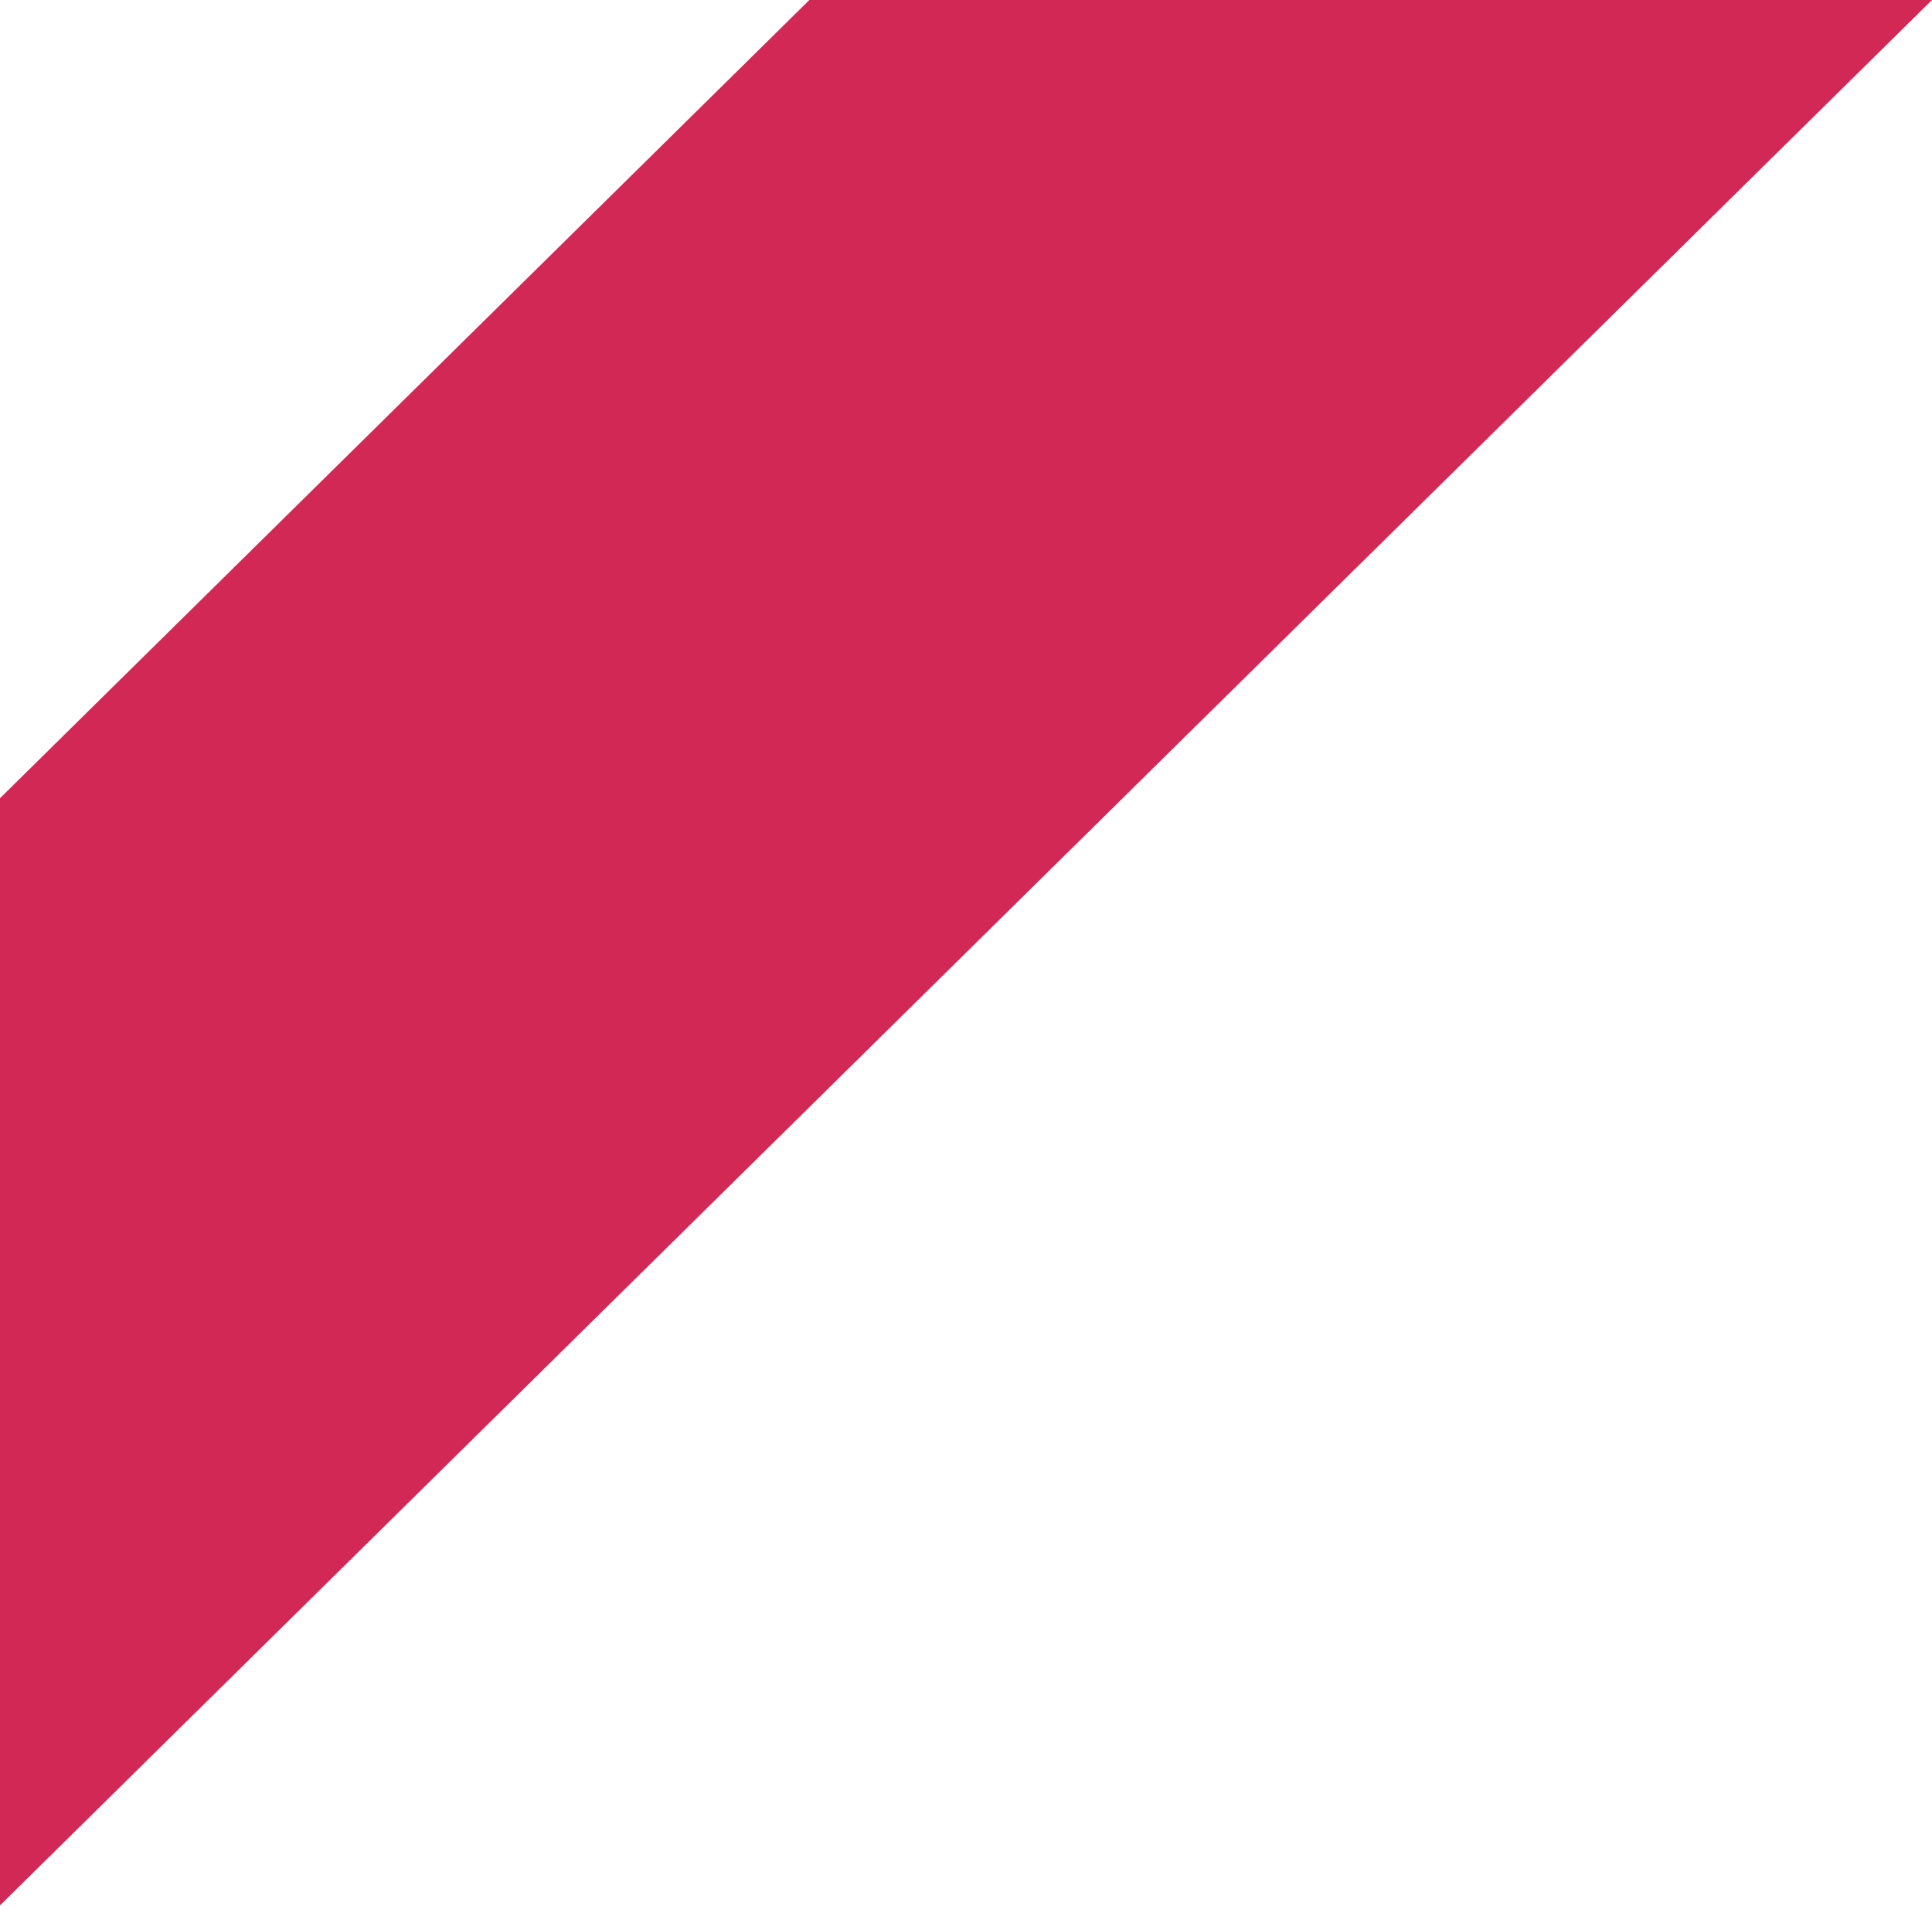
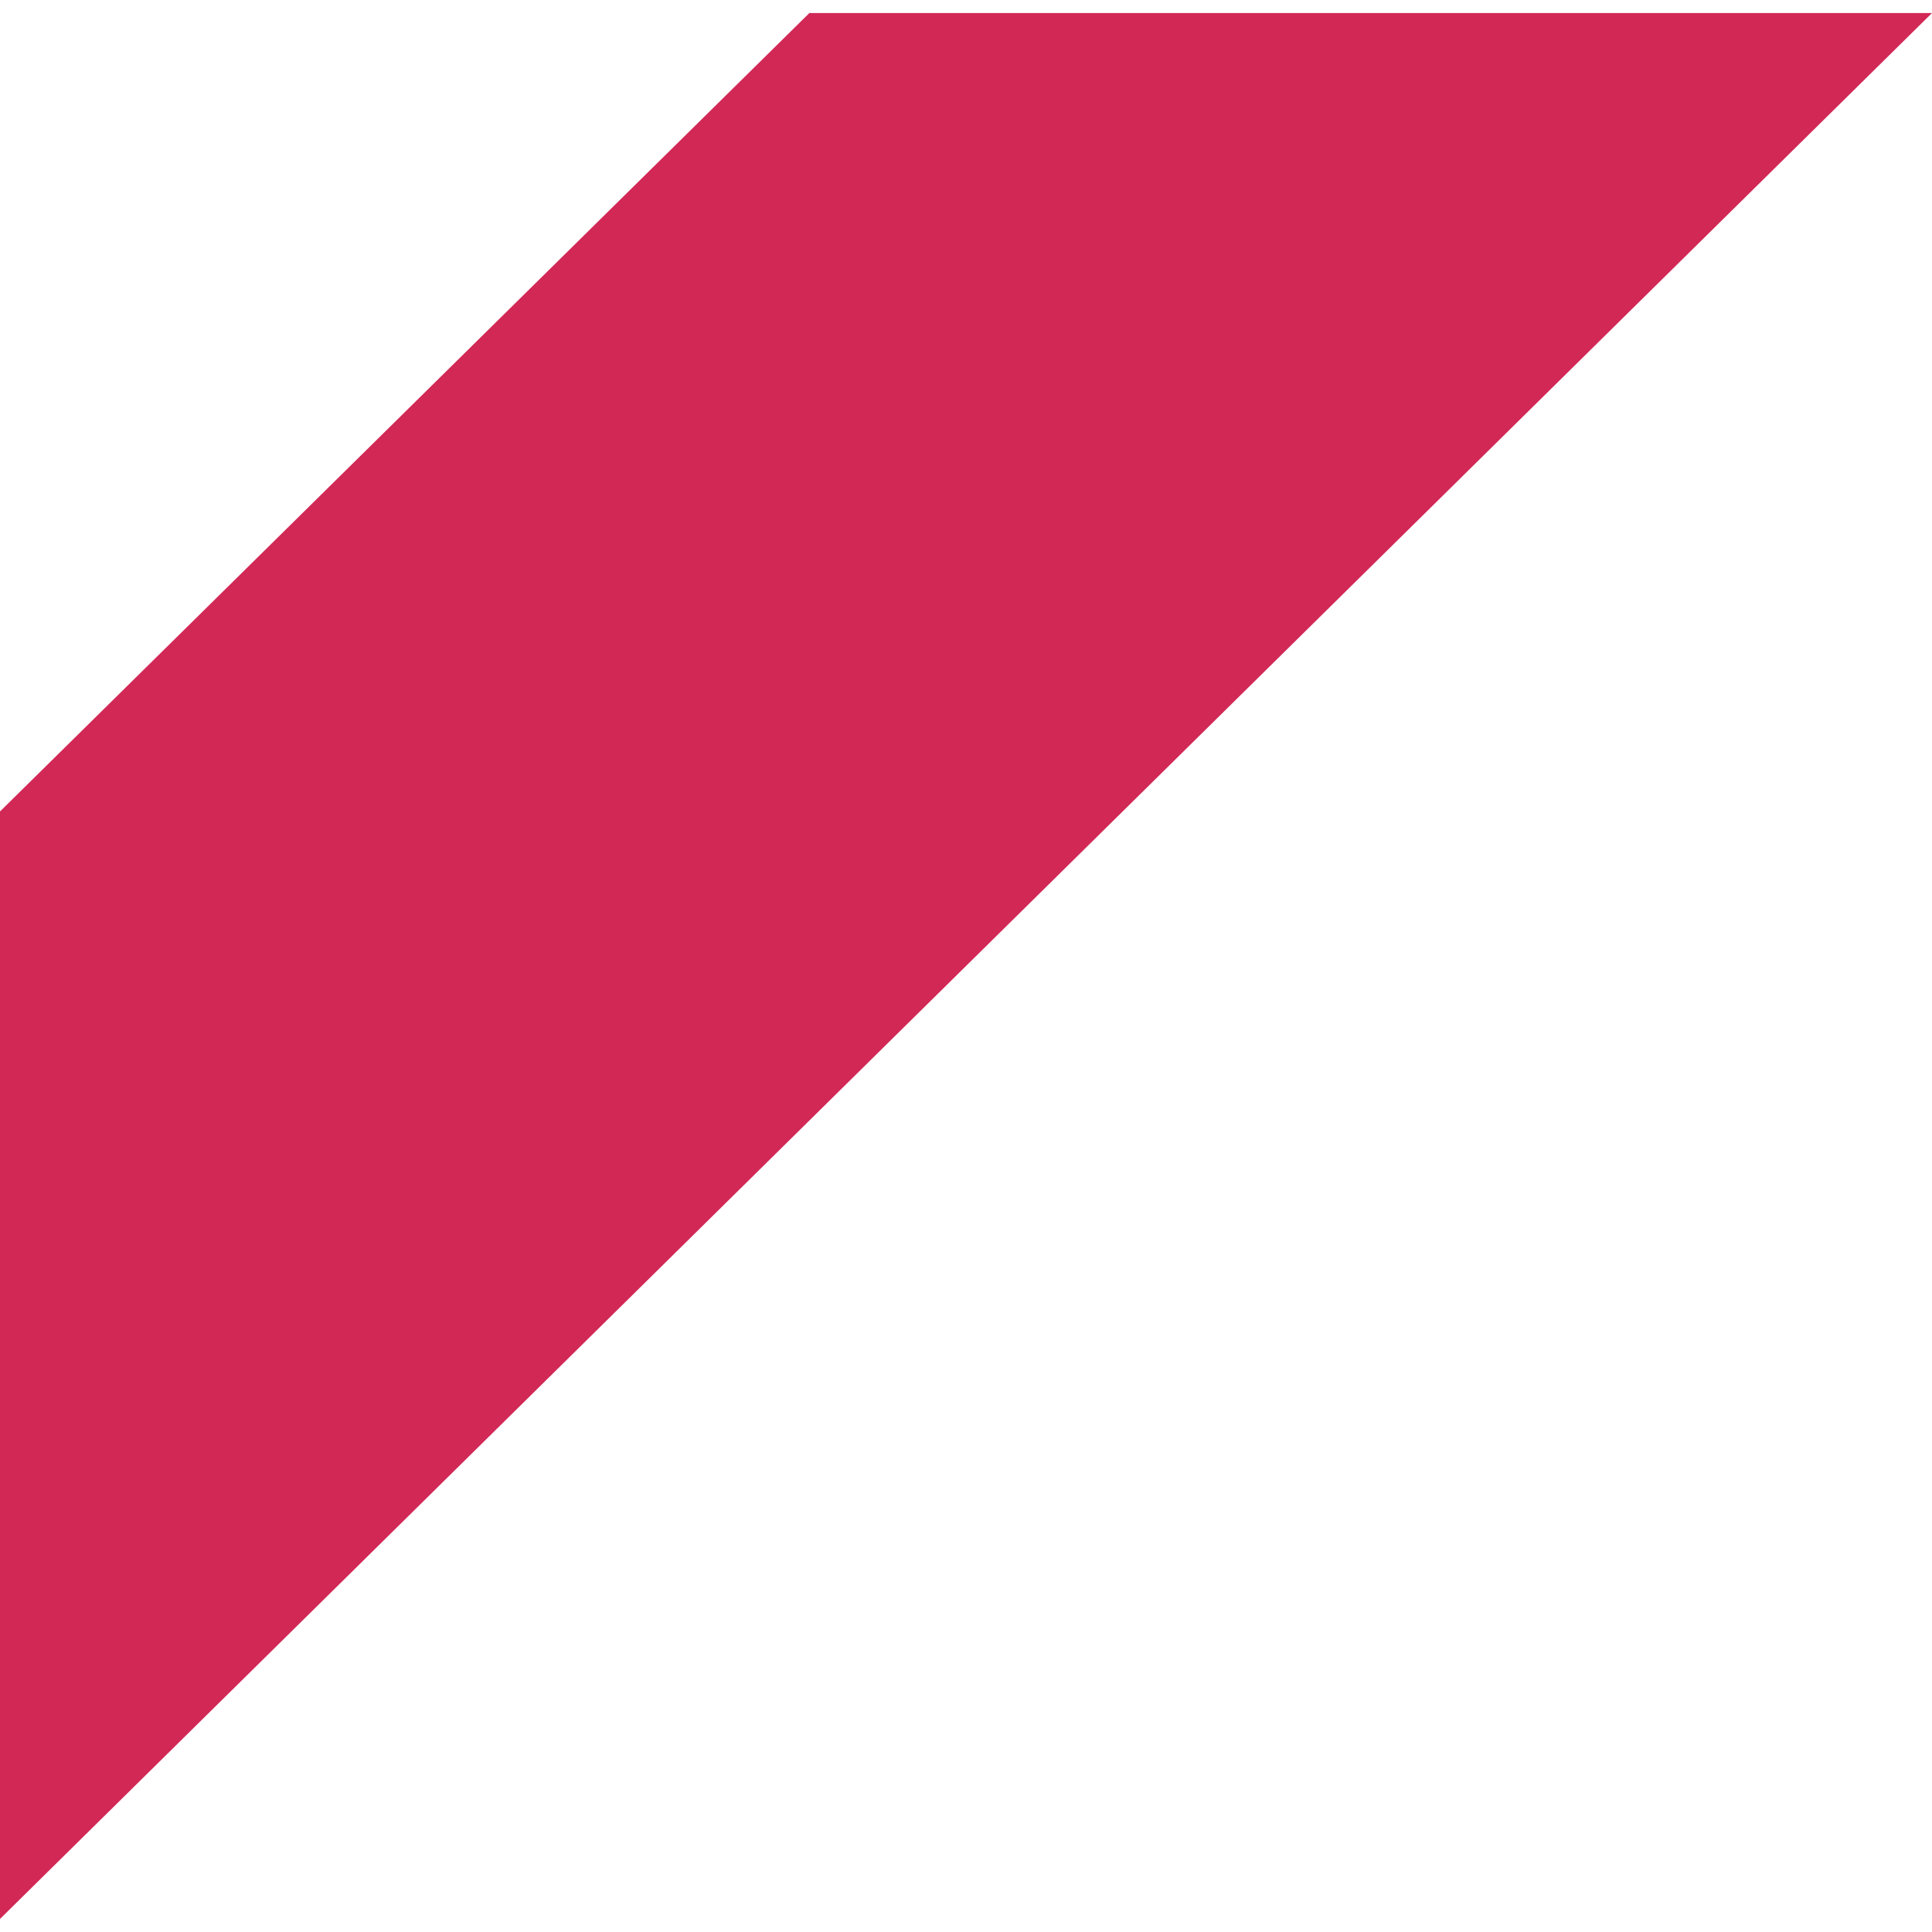
- <svg xmlns="http://www.w3.org/2000/svg" version="1.1" id="Layer_1" x="0px" y="0px" width="74px" height="73px" viewBox="0 0 74 73" enable-background="new 0 0 74 73" xml:space="preserve">
+ <svg xmlns="http://www.w3.org/2000/svg" version="1.1" id="Layer_1" x="0px" y="0px" width="73px" height="73px" viewBox="0 0 74 73" enable-background="new 0 0 74 73" xml:space="preserve">
  <polygon fill="#D22856" points="31,0 0,30.581 0,73 74,0 " />
</svg>
